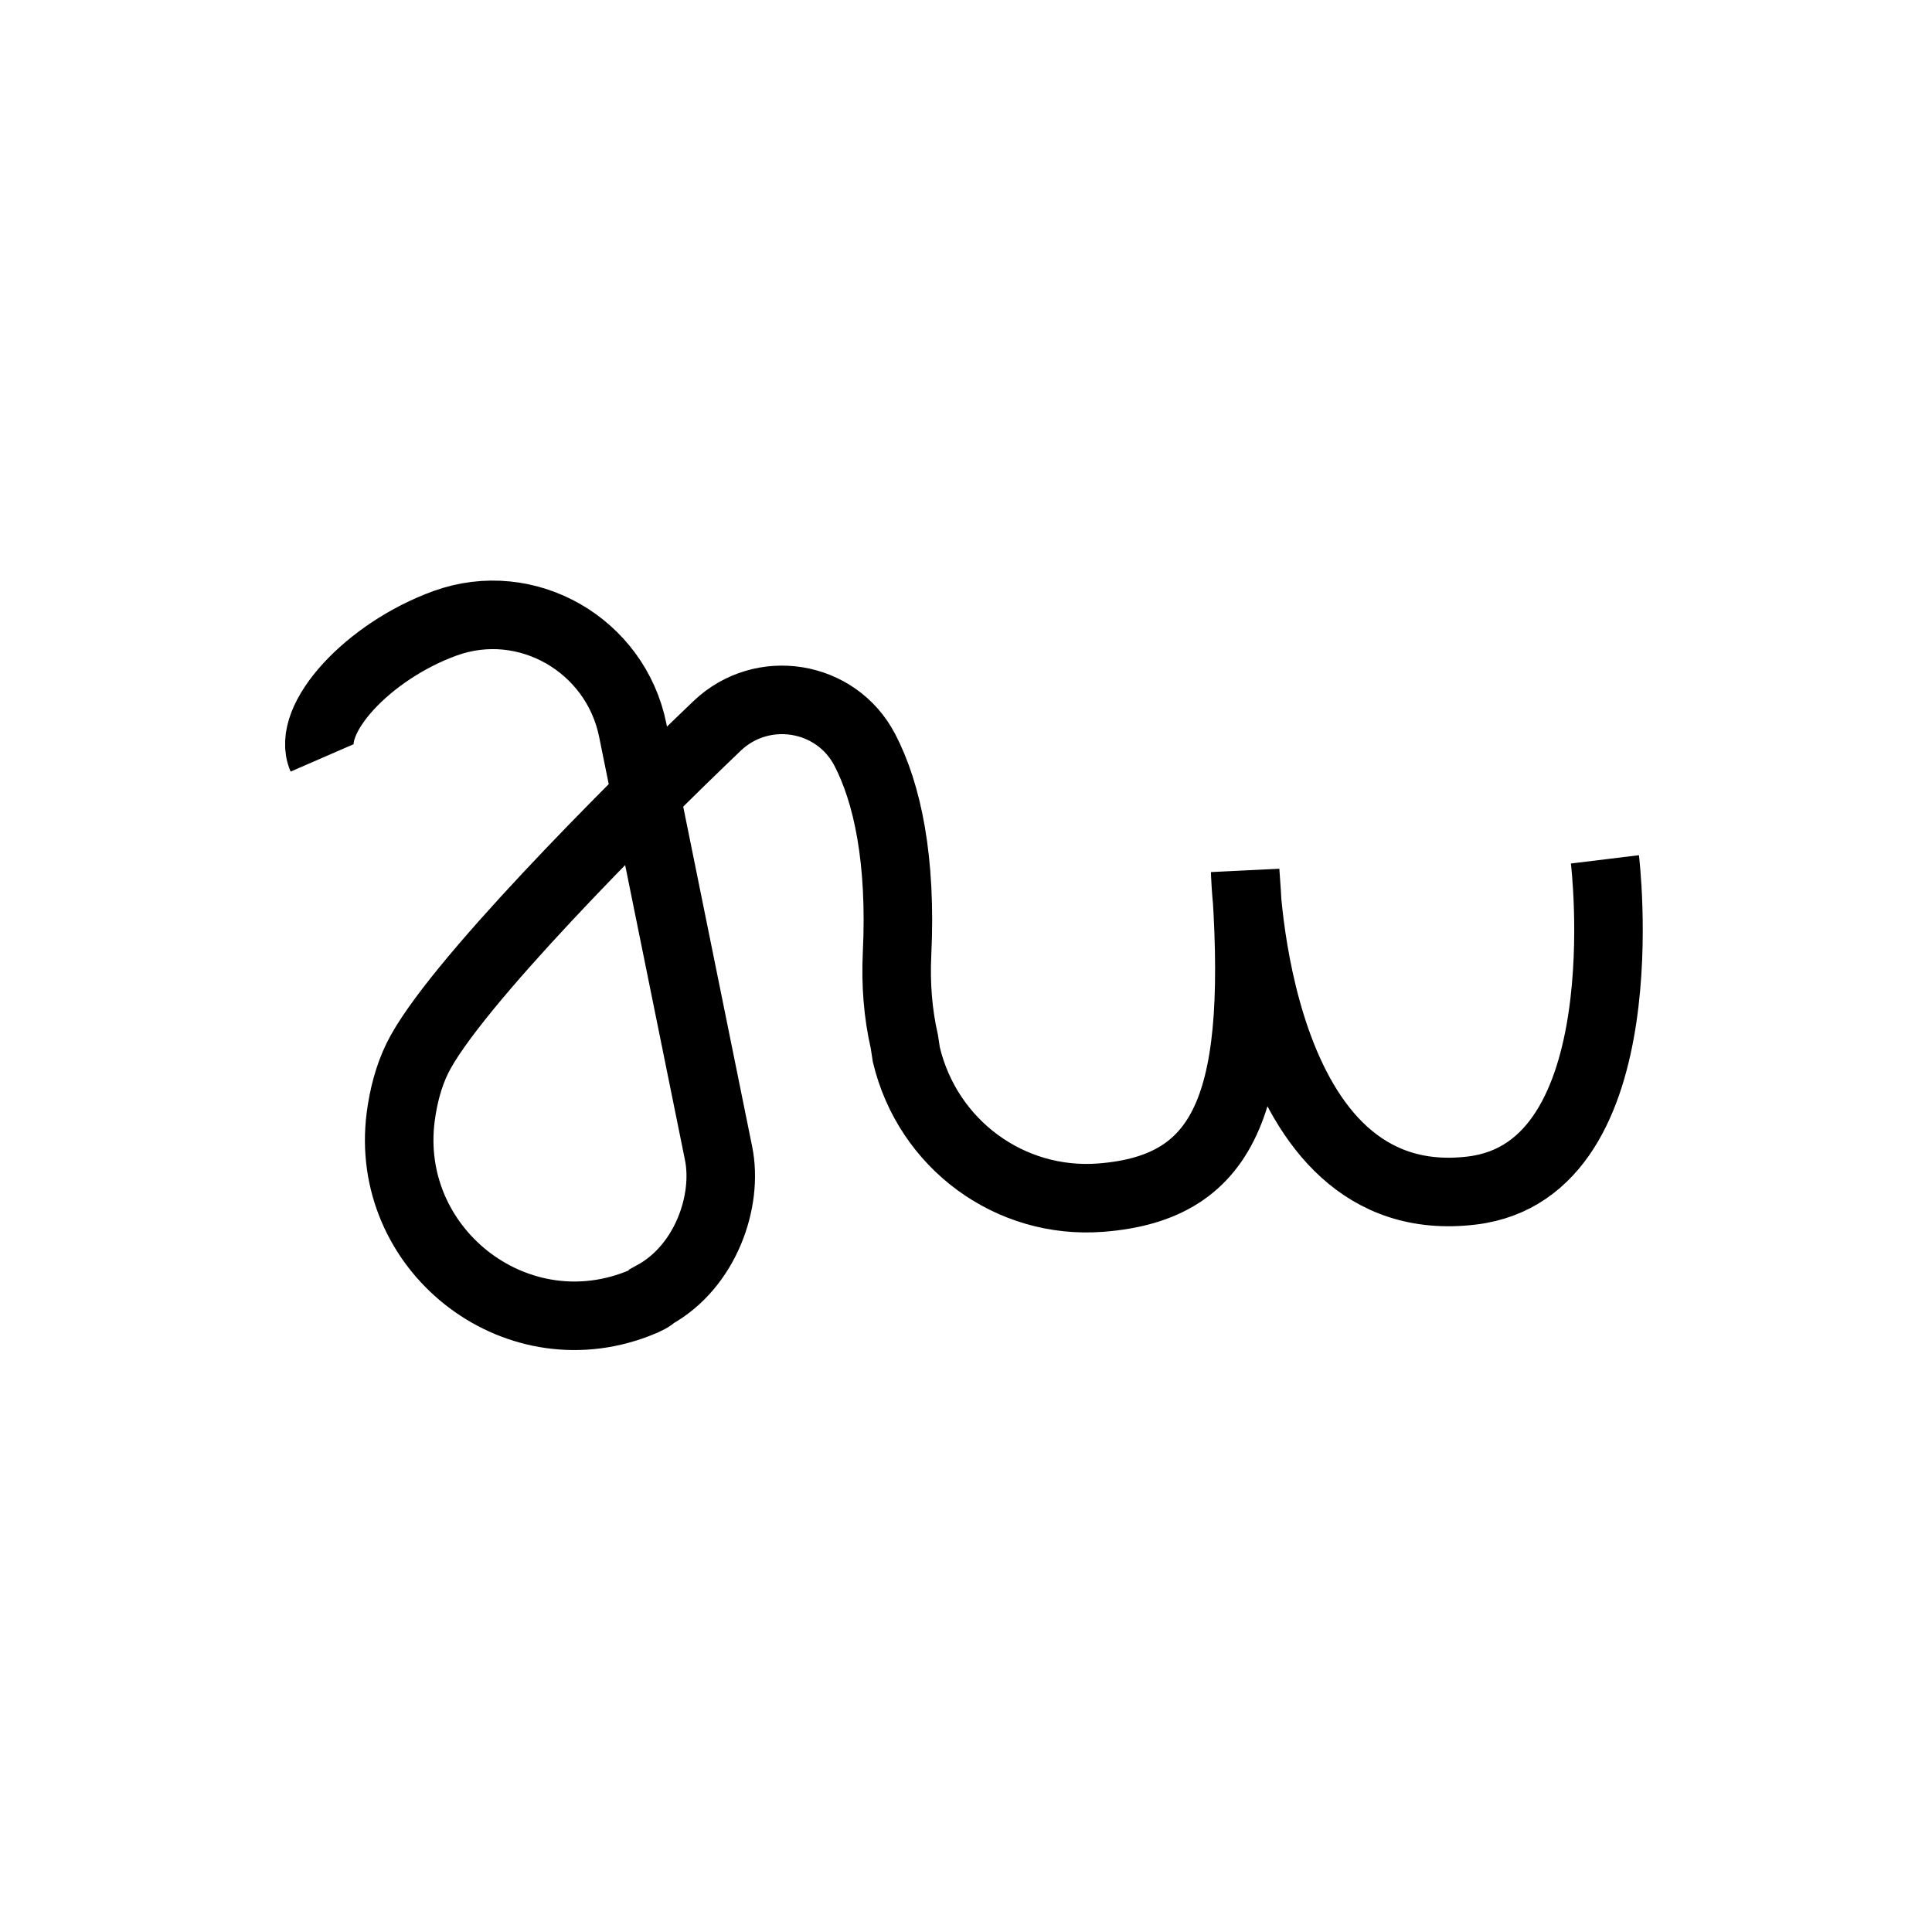
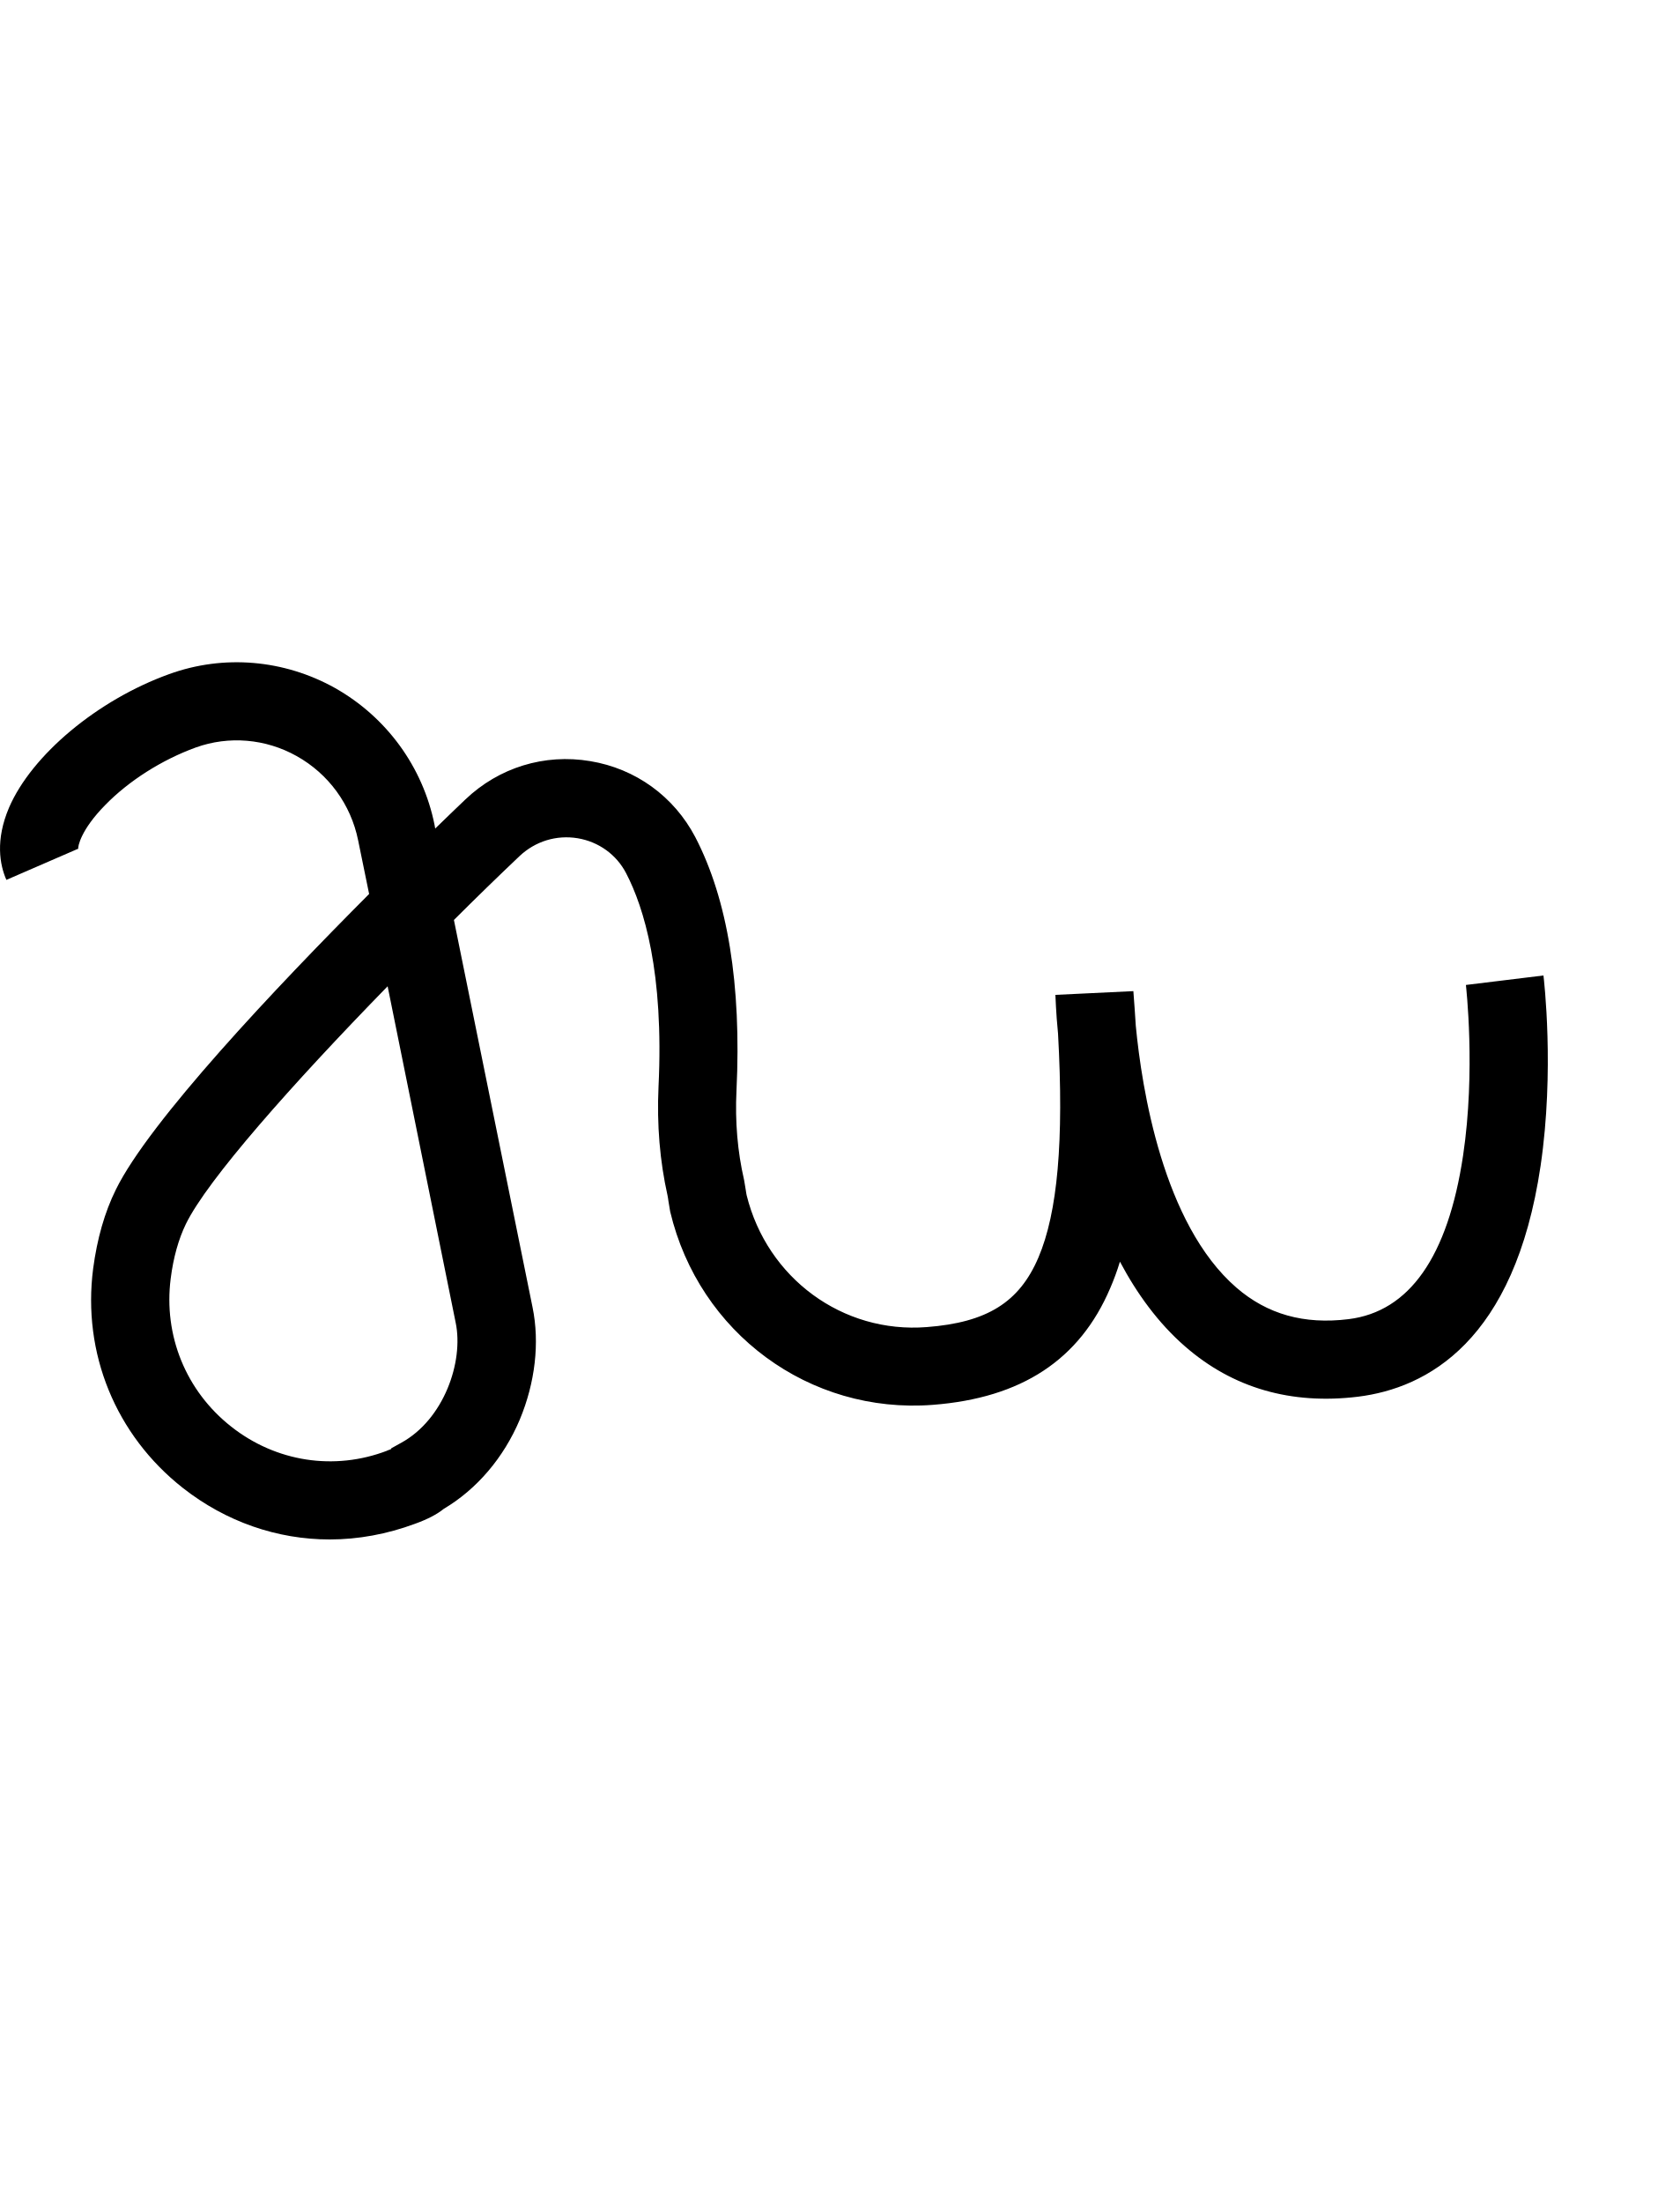
- <svg xmlns="http://www.w3.org/2000/svg" version="1.1" id="Layer_1" x="0px" y="0px" viewBox="0 0 1000 1000" style="enable-background:new 0 0 1000 1000;" xml:space="preserve">
-   <style type="text/css">
- 	.st0{fill:none;stroke:#000000;stroke-width:35.471;stroke-miterlimit:10;}
- </style>
+ <svg xmlns="http://www.w3.org/2000/svg" version="1.1" id="Layer_1" x="0px" y="0px" viewBox="194 -104 762.7 1000" style="enable-background:new 194 -104 762.7 1000;" xml:space="preserve">
  <g id="Guide">
</g>
  <g id="Layer_4">
</g>
  <g id="Layer_3">
-     <path class="st0" d="M830.7,444.8c0,0,19.6,160.6-68.7,171.4C648.4,630.1,644.5,451,644.5,451c8.9,117.5-8.3,163.8-74.8,168.9   c-46.9,3.6-89.5-27.5-100.6-74.1c-0.1-0.5-0.9-6.1-1-6.6c-3.4-14.8-4.5-30-3.8-45.2c2.4-49.3-5.1-83.6-16.7-105.9   c-14.9-28.5-53.1-34.6-76.4-12.4C325.3,419.5,234.1,510.9,216,547.8c-4.5,9.2-7.2,19.6-8.6,30.3c-8.8,68,58.2,121.4,122.2,96.9   c5.1-1.9,8.2-3.7,8.7-4.6c26.9-14.7,38.7-48.8,33.6-73.6l-44.4-218.9c-8.9-44-54.8-70.6-97.1-55.3c-39.8,14.4-72.4,49.7-63.7,69.7" />
+     <path d="M343.7,594.8c-23.8,0-47.1-8-66.7-23.4c-30.5-24-45.7-61.2-40.7-99.6c1.8-13.5,5.2-25.5,10.3-35.8   c15.2-31,72.6-91.7,115-134.2l-5-24.4c-3.3-16.2-13.4-30.1-27.9-38.2c-14.1-7.9-30.8-9.3-45.8-3.9c-15.4,5.6-30.4,15.1-41.2,26.2   c-11,11.2-12.4,18.7-12.2,20c0,0,0-0.1-0.1-0.2l-32.5,14.1c-3-6.8-5.1-18,1.2-32.8c10.3-23.9,40.2-48.9,72.7-60.6   c24.8-9,52.2-6.6,75.3,6.3c23.4,13.2,39.9,35.8,45.2,62.1l0.3,1.7c5.9-5.8,10.7-10.3,13.7-13.2c15.2-14.5,35.9-20.9,56.7-17.4   c20.6,3.4,38,16,47.7,34.5c14.7,28.3,21,67,18.7,115c-0.7,14.2,0.5,27.8,3.4,40.4l0.1,0.5c0.1,0.6,0.2,1.2,0.7,4.2   c0.1,0.9,0.3,1.8,0.4,2.4c9.3,37.7,43.6,62.9,81.8,59.9c27.3-2.1,42-11.2,50.7-31.6c8.7-20.4,11.6-52.9,8.9-101.6   c-1-10-1.1-16.6-1.2-17.6l35.4-1.7c0.4,5.4,0.8,10.6,1.1,15.7c2.7,28.3,12.3,90,45.7,118.9c14,12.1,30.7,16.8,50.9,14.3   c27.6-3.4,45.1-28.3,52-74.2c5.8-38.7,1.3-77.1,1.3-77.5l35.2-4.3c0.2,1.7,5.1,43-1.3,86.4c-11.8,79.7-51.6,100.9-82.9,104.8   c-30.4,3.7-56.8-3.9-78.5-22.8c-12.2-10.6-21.9-24-29.6-38.5c-1.3,4.3-2.8,8.3-4.4,12c-13.9,32.6-40.3,49.9-80.6,53   c-56,4.3-106.1-32.6-119.2-87.7l-0.1-0.6c-0.1-0.6-0.2-1.2-0.7-4.2c-0.1-1-0.3-1.9-0.4-2.5c-3.5-15.6-4.9-32.2-4.1-49.4   c2.5-51.9-6.6-81.3-14.7-96.9c-4.4-8.5-12.5-14.3-22-15.9c-9.7-1.6-19.3,1.4-26.4,8.1c-9.8,9.3-19.8,19-29.8,29l35.7,175.8   c3.3,16.1,1.2,34.2-5.8,51c-7.3,17.3-19.5,31.6-34.5,40.5c-3.1,2.5-7.3,4.7-13.1,6.8C369.7,592.4,356.6,594.8,343.7,594.8z    M370,343.7c-43.5,44.6-81.8,87.8-91.6,107.9c-3.3,6.8-5.7,15.2-6.9,24.8c-3.3,25.8,6.9,51,27.5,67.2c20.3,16,46.8,20.1,70.8,10.9   l0.1-0.1c0.6-0.2,1.2-0.4,1.6-0.6l0.2-0.4l4.5-2.5c19.3-10.6,28.4-36.7,24.7-54.5L370,343.7z" />
  </g>
</svg>
